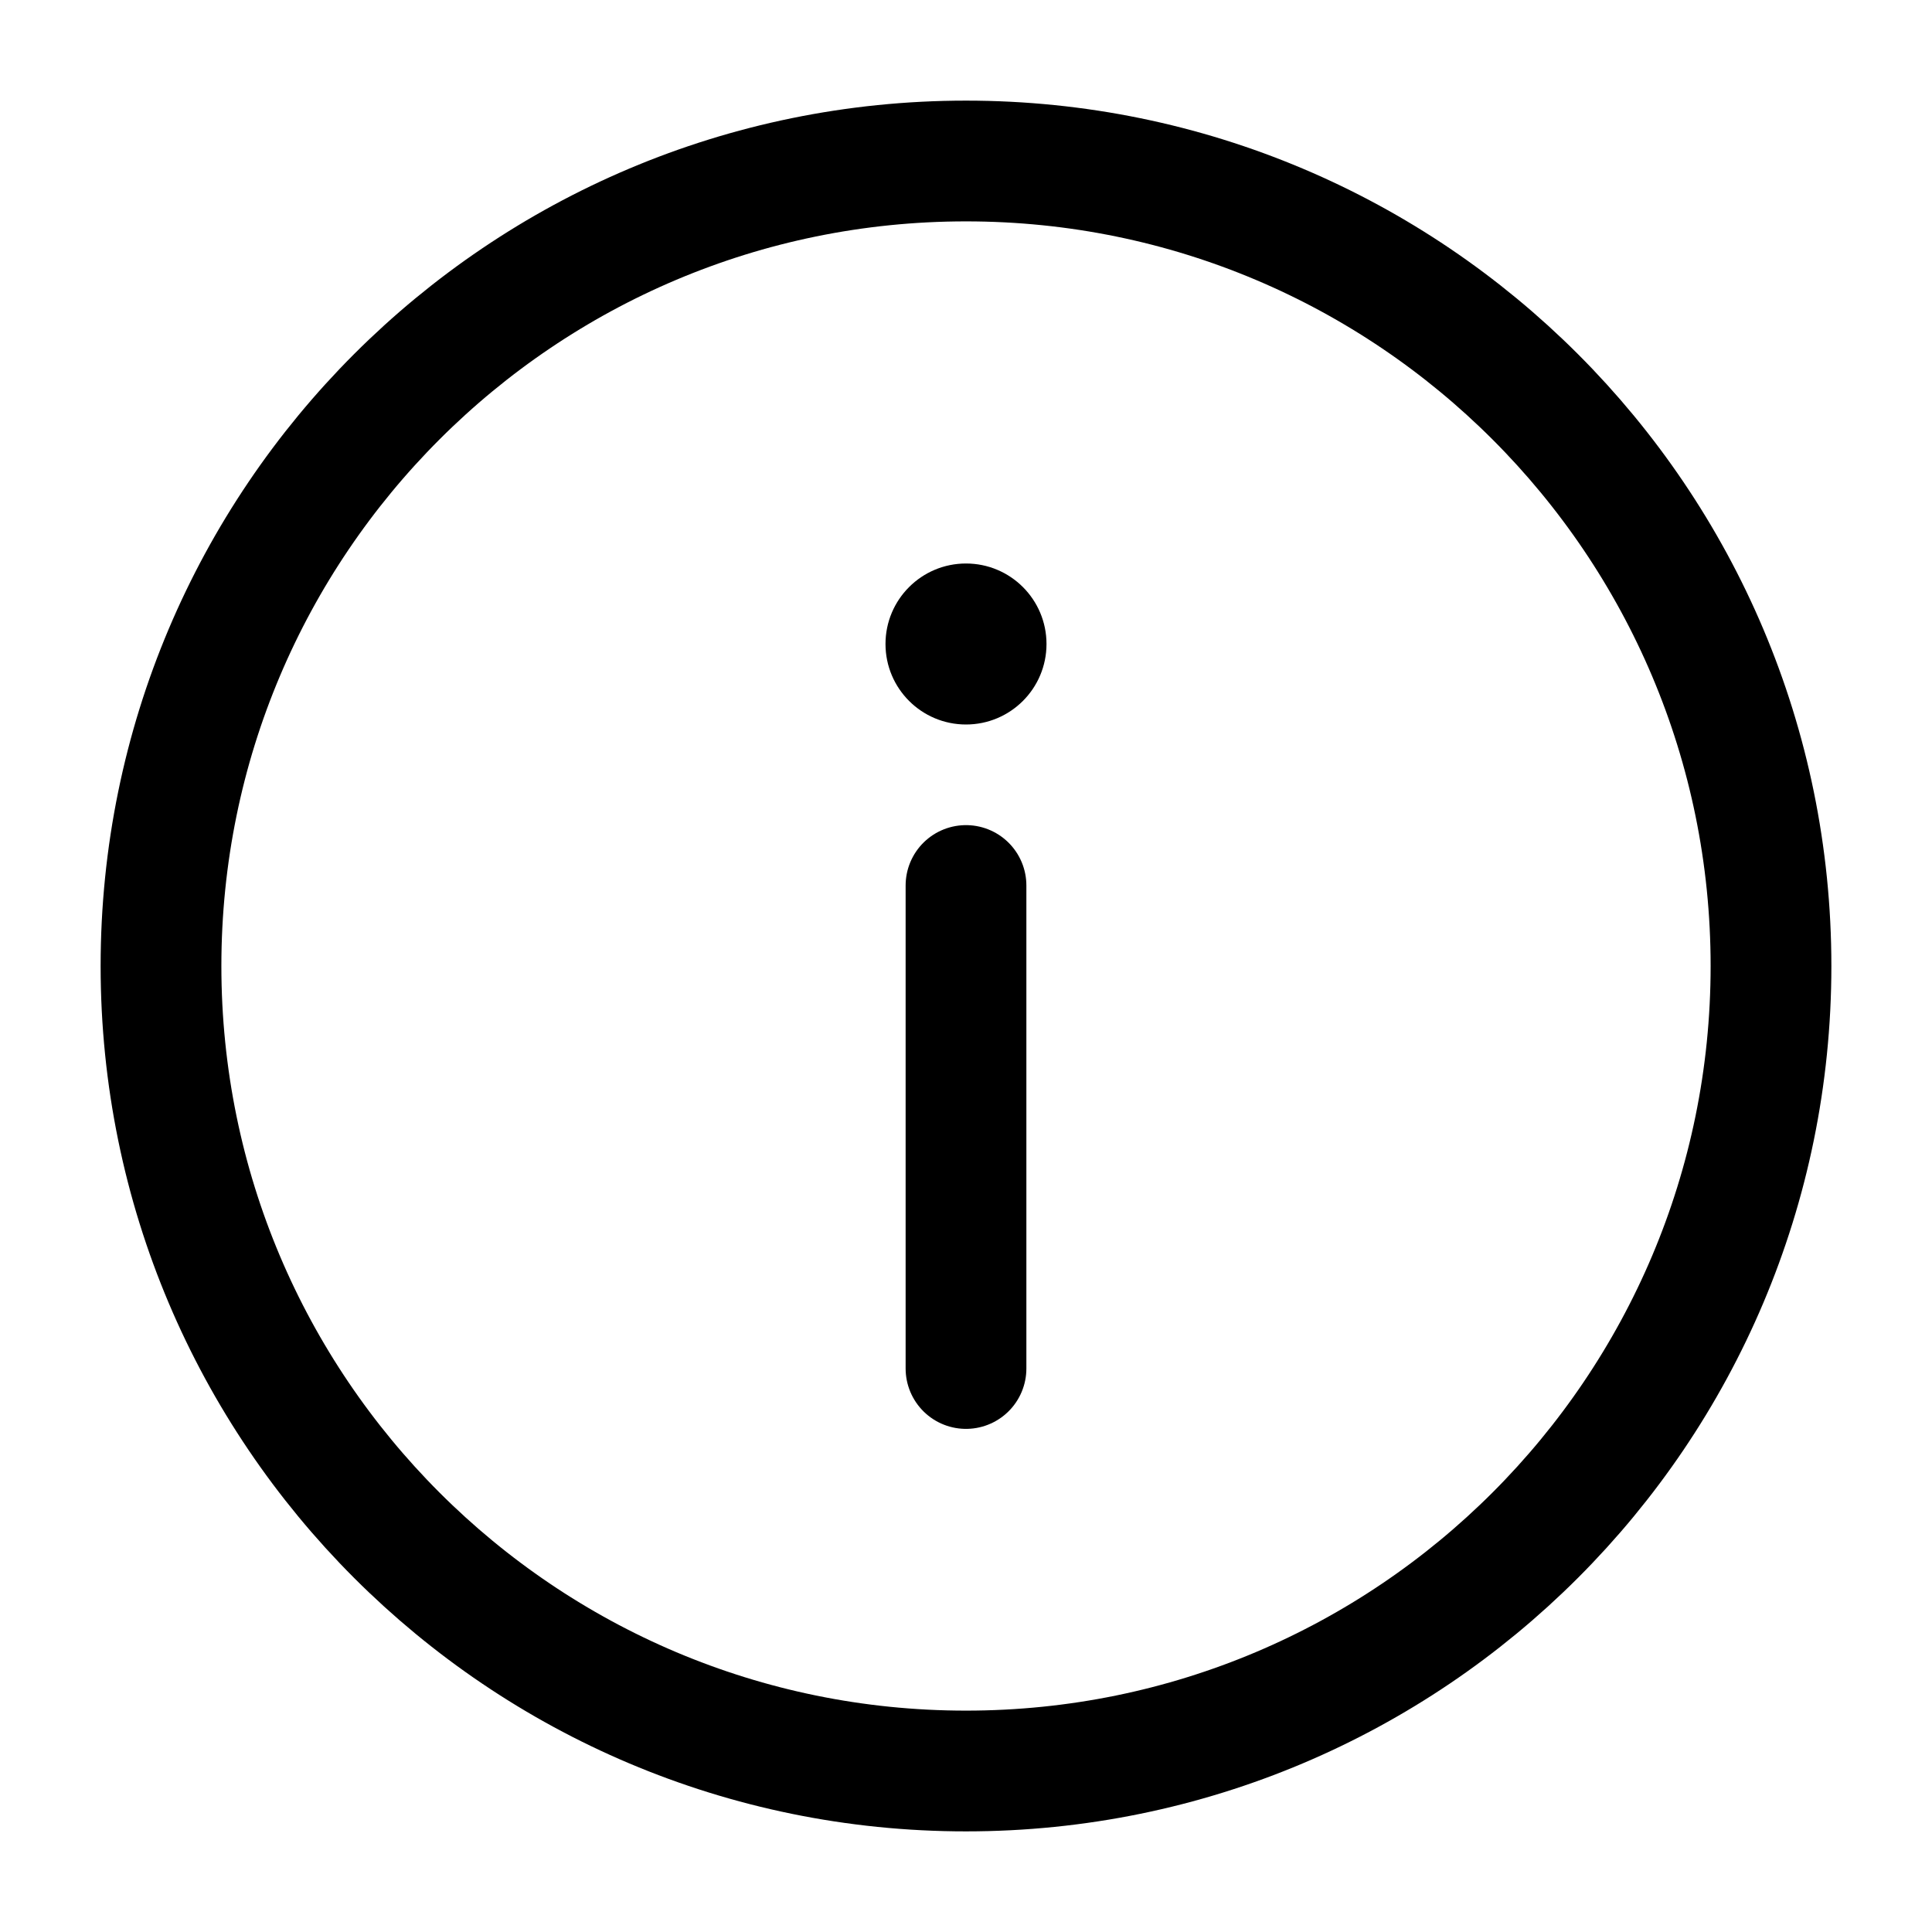
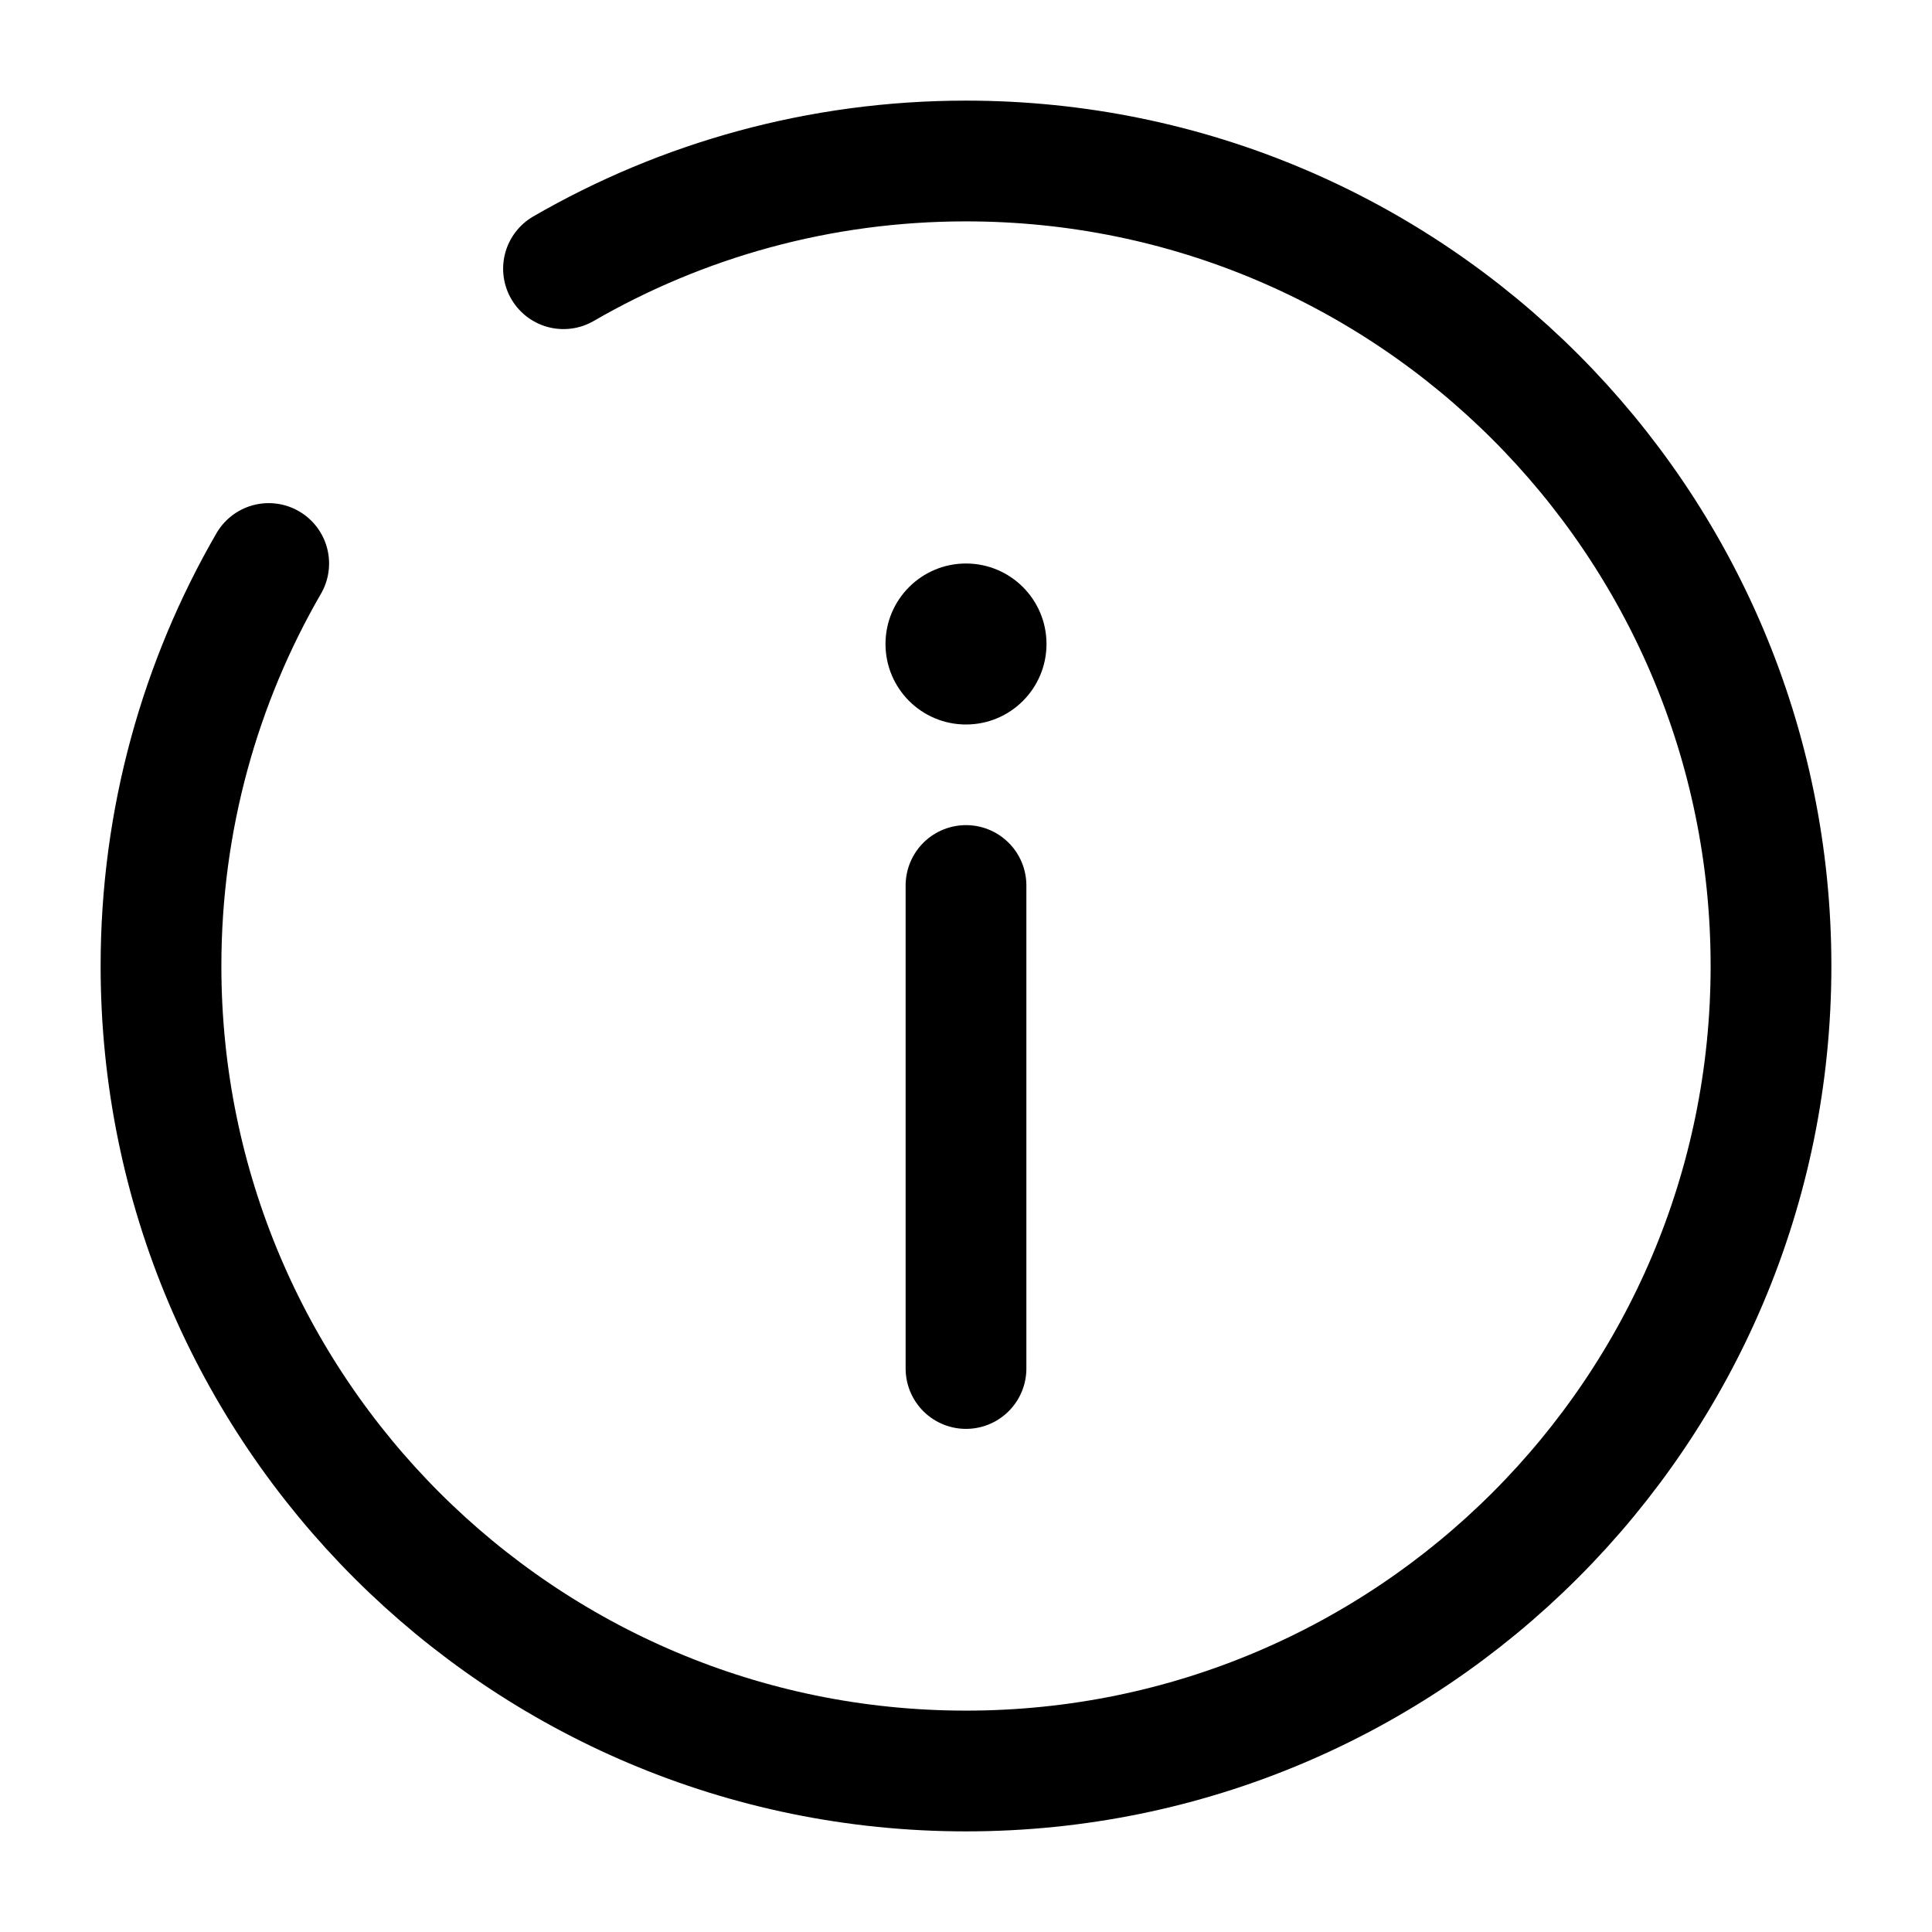
<svg xmlns="http://www.w3.org/2000/svg" width="800px" height="800px" viewBox="0 0 24 24" fill="none">
-   <circle cx="12" cy="12" r="10" stroke="currentColor" stroke-width="1.5" />
  <path d="M12 17V11" stroke="currentColor" stroke-width="1.5" stroke-linecap="round" />
  <circle cx="1" cy="1" r="1" transform="matrix(1 0 0 -1 11 9)" fill="currentColor" />
+   <path d="M7 3.338C8.471 2.487 10.179 2 12 2C17.523 2 22 6.477 22 12C22 17.523 17.523 22 12 22C6.477 22 2 17.523 2 12C2 10.179 2.487 8.471 3.338 7" stroke="currentColor" stroke-width="1.5" stroke-linecap="round" />
</svg>
